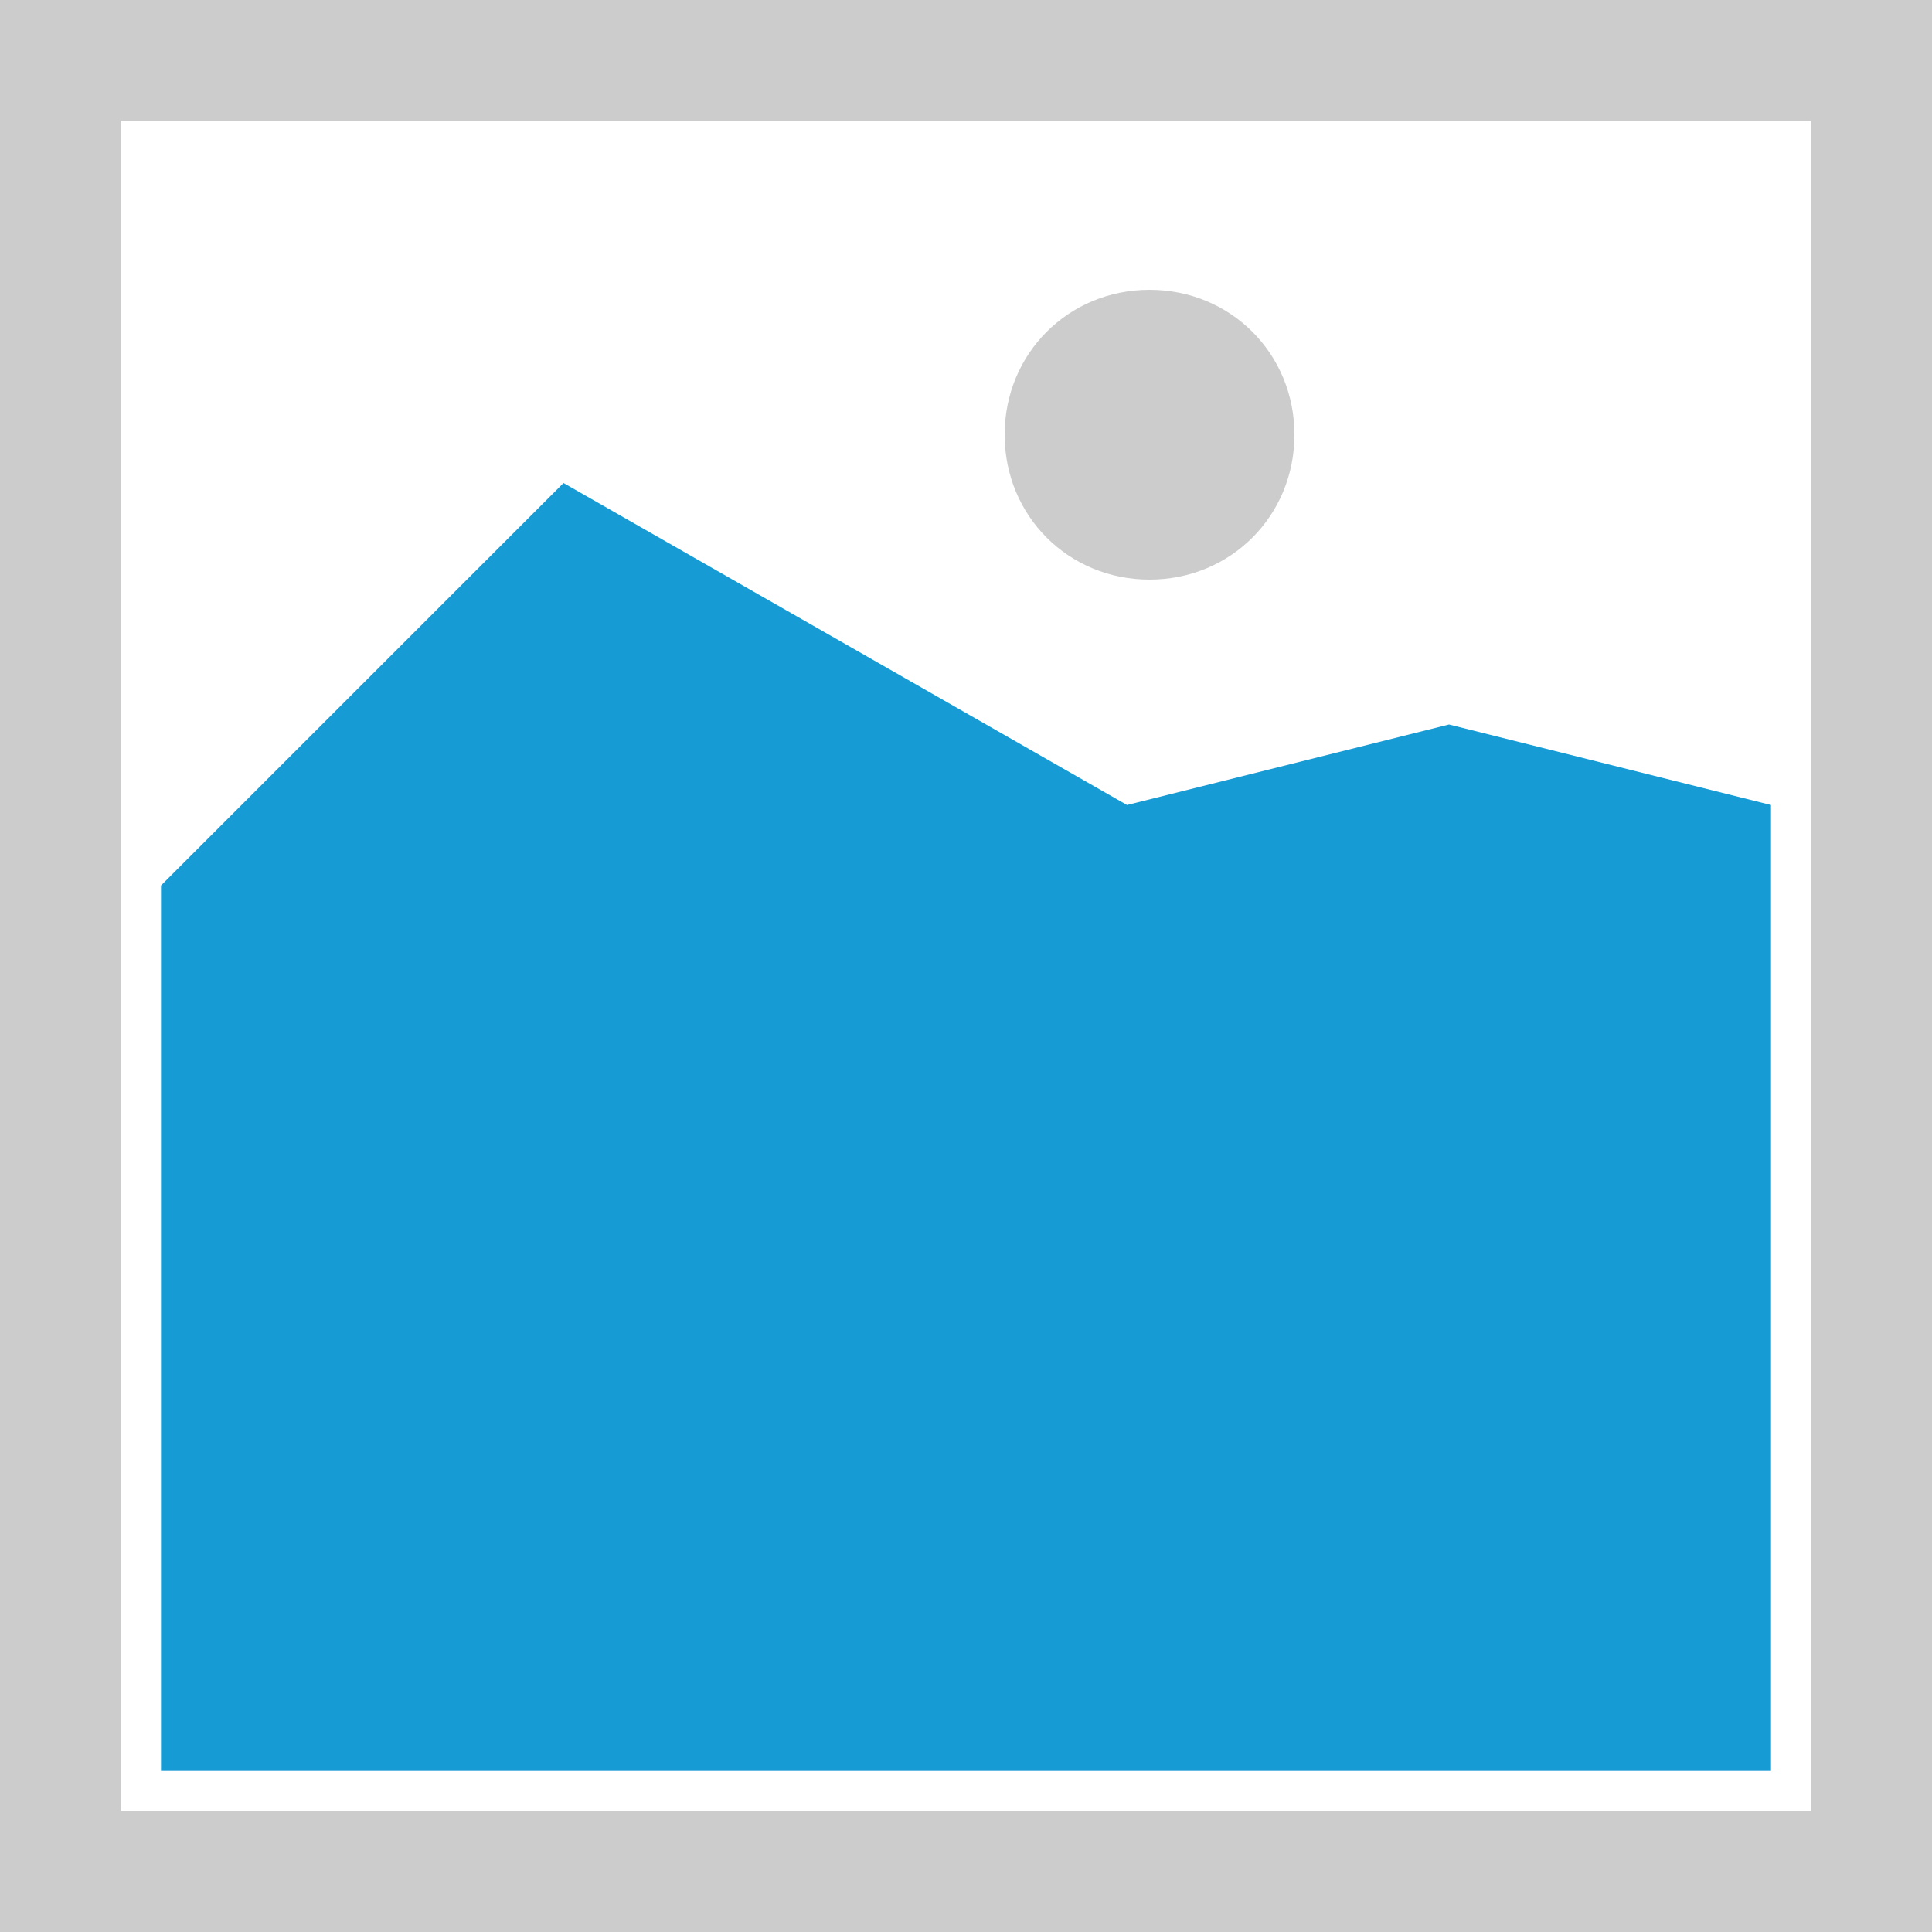
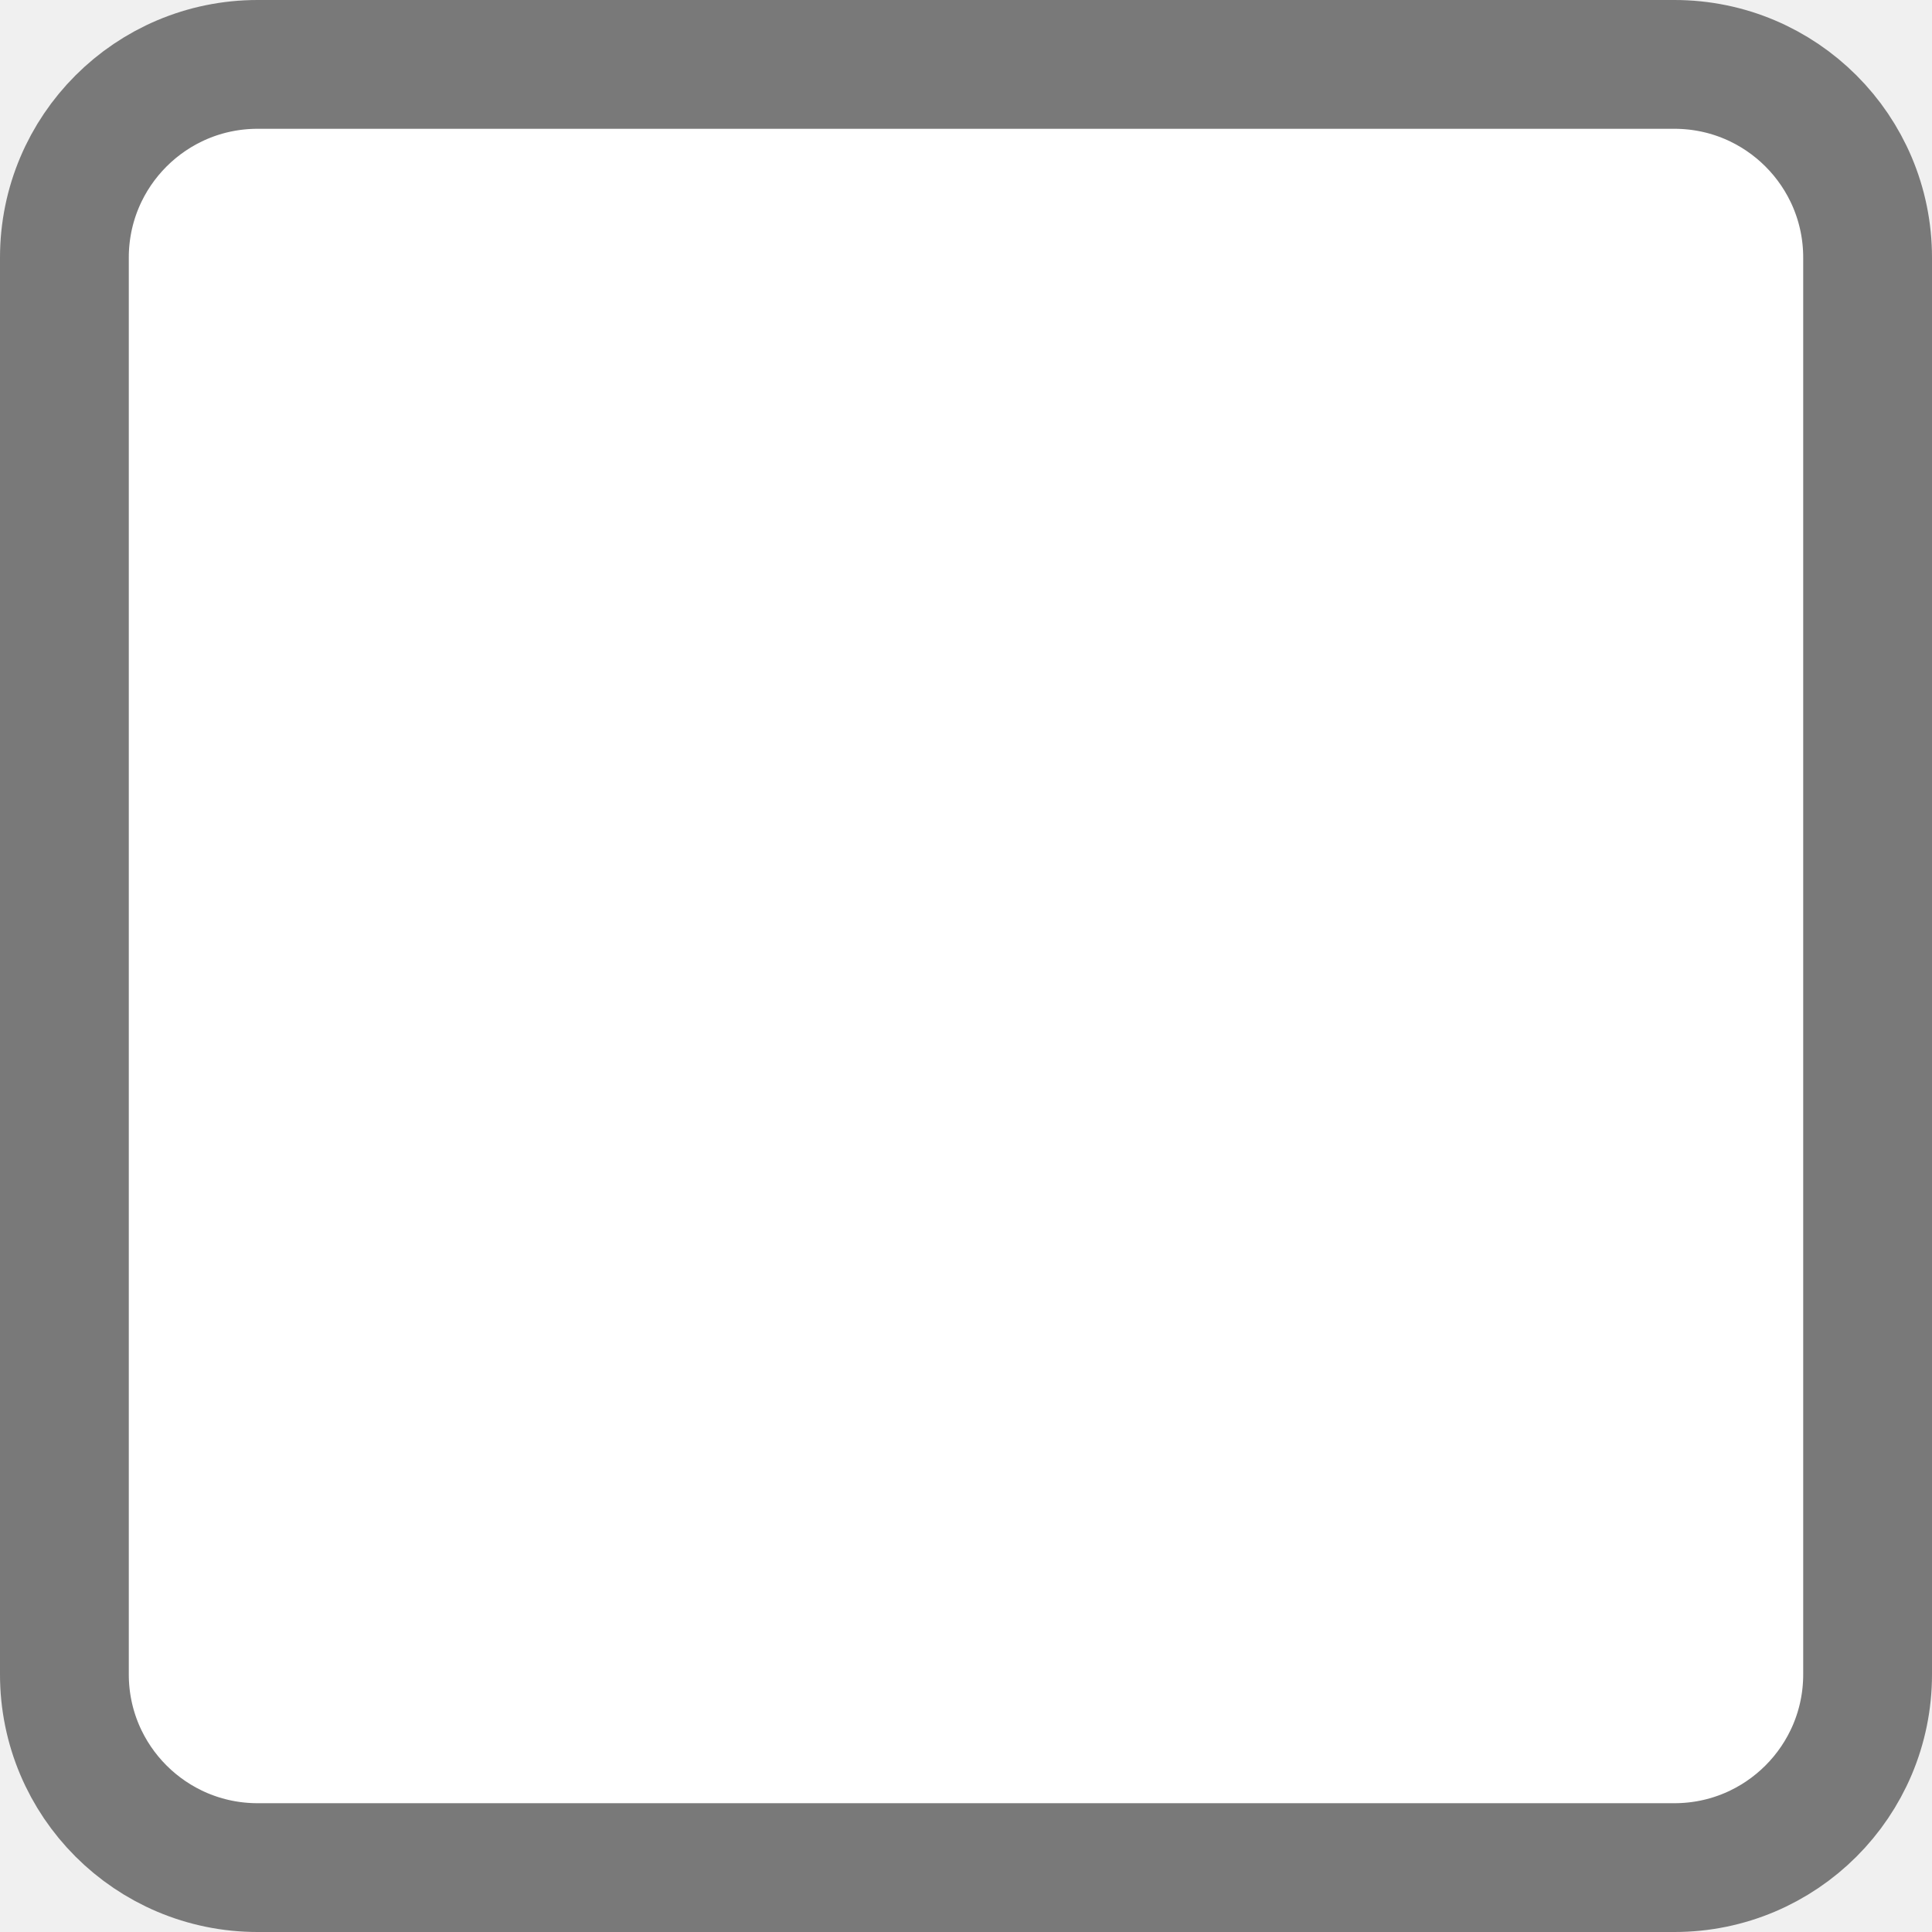
- <svg xmlns="http://www.w3.org/2000/svg" version="1.1" width="48px" height="48px">
-   <g transform="matrix(1 0 0 1 -517 0 )">
-     <path d="M 517 0  L 565 0  L 565 48  L 517 48  L 517 0  " fill-rule="nonzero" fill="#cccccc" stroke="none" />
-     <path d="M 520 3  L 562 3  L 562 45  L 520 45  L 520 3  " fill-rule="nonzero" fill="#ffffff" stroke="none" />
-     <path d="M 545.56 14.4  C 543.544 14.4  541.96 12.816  541.96 10.8  C 541.96 8.784  543.544 7.2  545.56 7.2  C 547.576 7.2  549.16 8.784  549.16 10.8  C 549.16 12.816  547.576 14.4  545.56 14.4  " fill-rule="nonzero" fill="#cccccc" stroke="none" />
-     <path d="M 521 44  L 521 22  L 531 12  L 545 20  L 553 18  L 561 20  L 561 44  L 521 44  " fill-rule="nonzero" fill="#169bd5" stroke="none" />
-   </g>
+ <svg xmlns="http://www.w3.org/2000/svg" version="1.1" width="15px" height="15px" viewBox="8 18  15 15">
+   <path d="M 8.5 20  A 1.5 1.5 0 0 1 10 18.5 L 21 18.5  A 1.5 1.5 0 0 1 22.5 20 L 22.5 31  A 1.5 1.5 0 0 1 21 32.5 L 10 32.5  A 1.5 1.5 0 0 1 8.5 31 L 8.5 20  Z " fill-rule="nonzero" fill="#ffffff" stroke="none" />
+   <path d="M 8.5 20  A 1.5 1.5 0 0 1 10 18.5 L 21 18.5  A 1.5 1.5 0 0 1 22.5 20 L 22.5 31  A 1.5 1.5 0 0 1 21 32.5 L 10 32.5  A 1.5 1.5 0 0 1 8.5 31 L 8.5 20  Z " stroke-width="1" stroke="#797979" fill="none" />
</svg>
